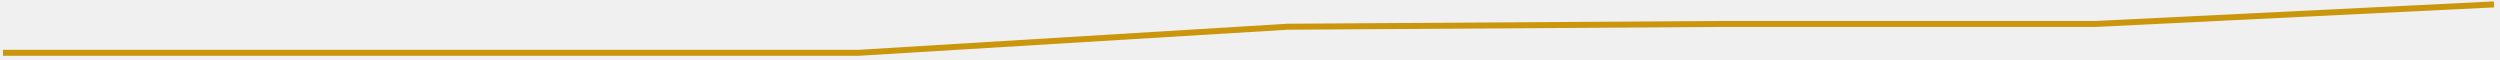
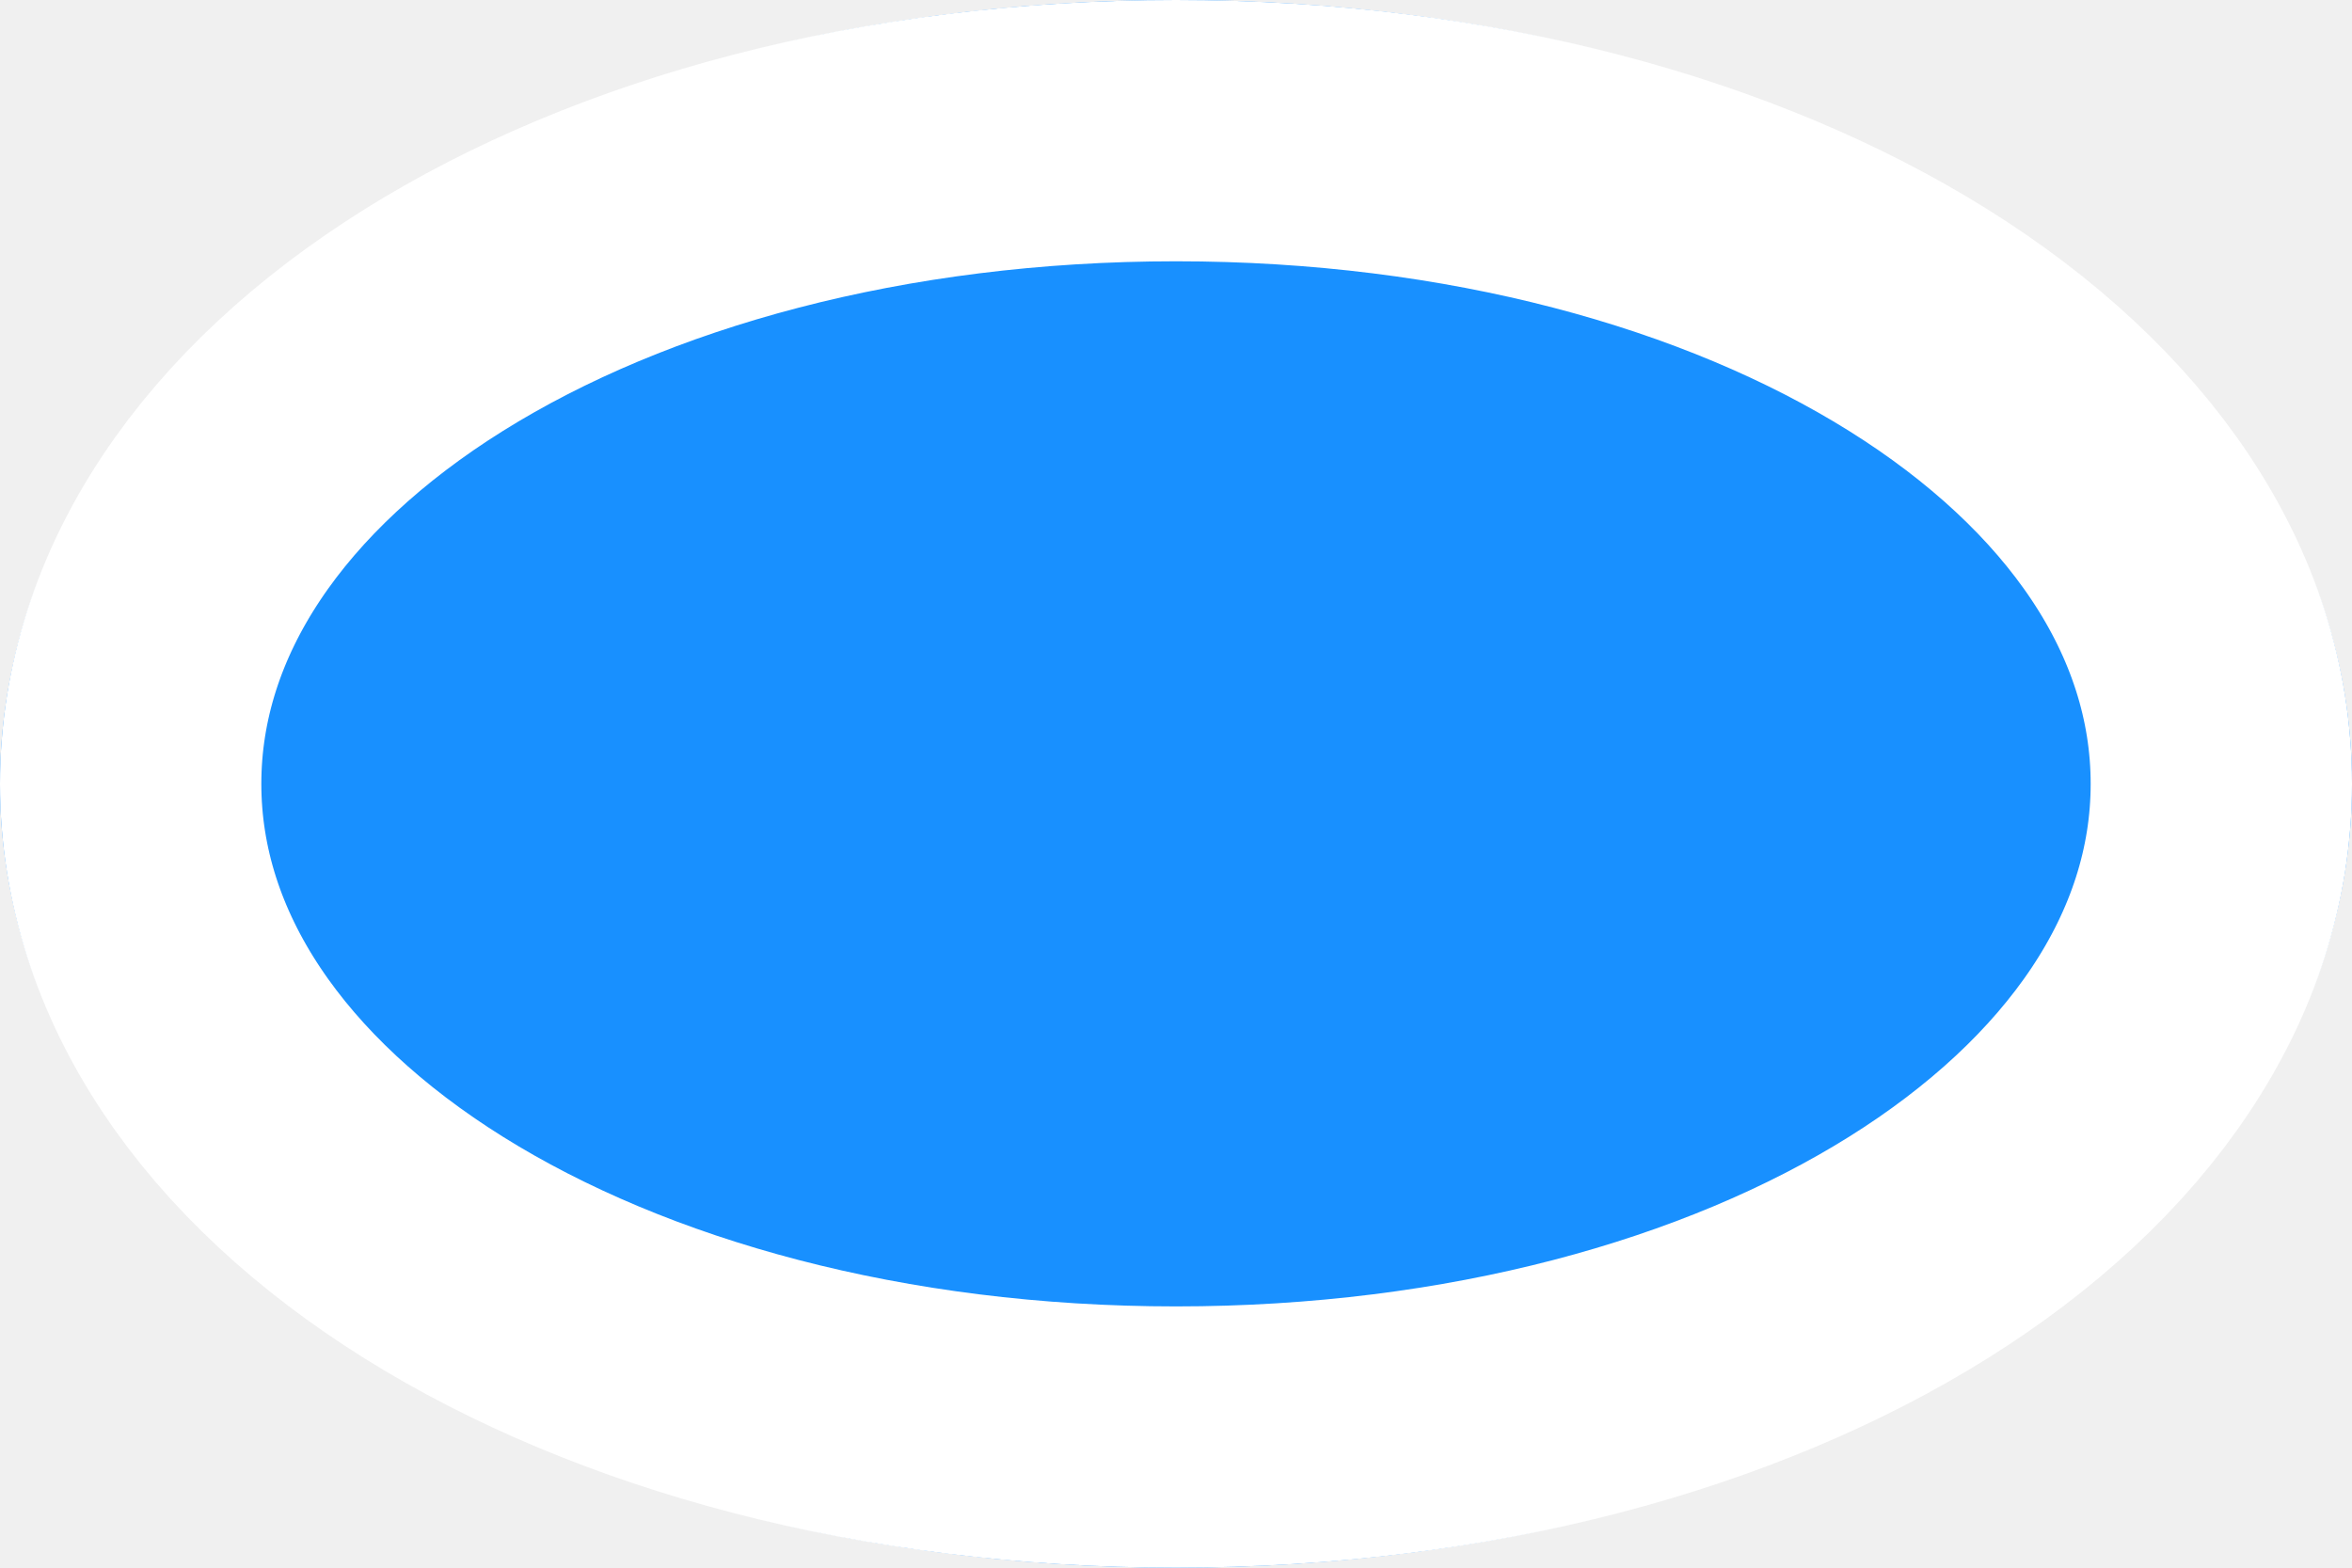
- <svg xmlns="http://www.w3.org/2000/svg" version="1.1" width="835px" height="20px">
-   <g transform="matrix(1 0 0 1 -119 -197 )">
-     <path d="M 0 16.627  L 142.721 16.627  L 285.899 16.627  L 429.076 7.928  L 573.52 7  L 698.959 7  L 832 0.472  " stroke-width="2" stroke="#ca960b" fill="none" transform="matrix(1 0 0 1 120 198 )" />
+ <svg xmlns="http://www.w3.org/2000/svg" version="1.1" width="9px" height="6px">
+   <g transform="matrix(1 0 0 1 -248 -31 )">
+     <path d="M 252.5 31  C 255.02 31  257 32.32  257 34  C 257 35.68  255.02 37  252.5 37  C 249.98 37  248 35.68  248 34  C 248 32.32  249.98 31  252.5 31  Z " fill-rule="nonzero" fill="#1890ff" stroke="none" />
+     <path d="M 252.5 31.5  C 254.74 31.5  256.5 32.6  256.5 34  C 256.5 35.4  254.74 36.5  252.5 36.5  C 250.26 36.5  248.5 35.4  248.5 34  C 248.5 32.6  250.26 31.5  252.5 31.5  Z " stroke-width="1" stroke="#ffffff" fill="none" />
  </g>
</svg>
